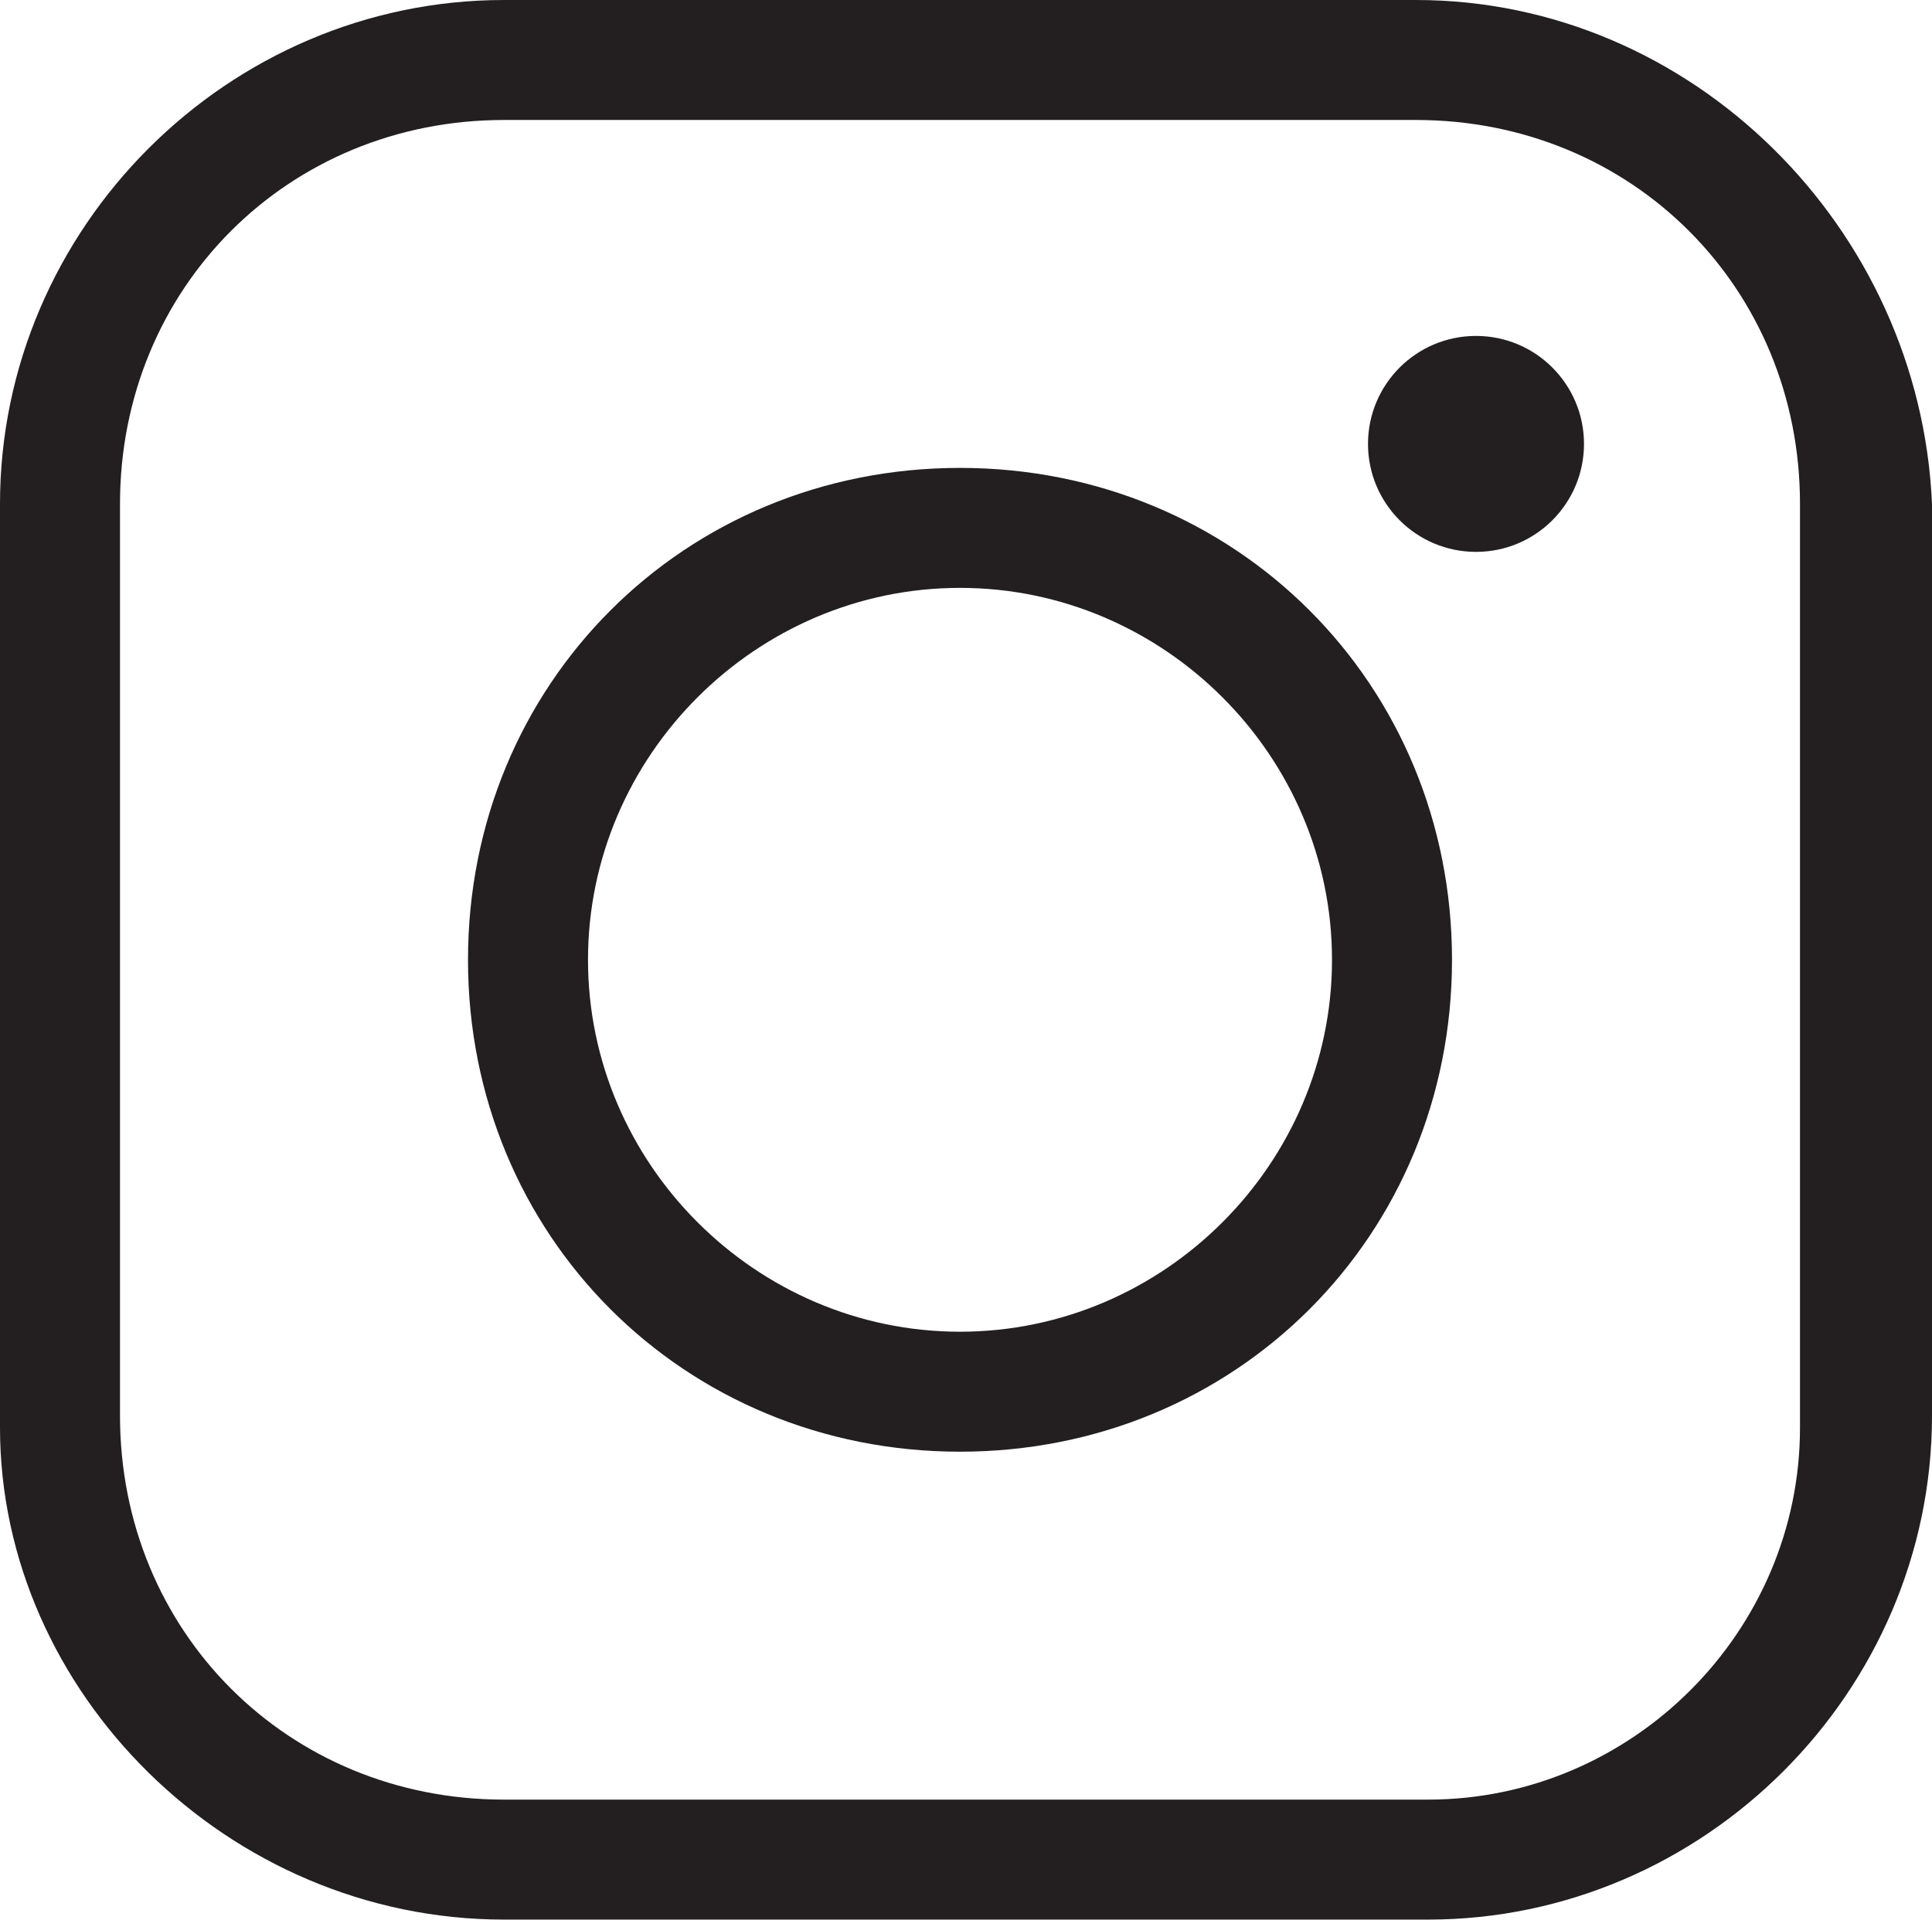
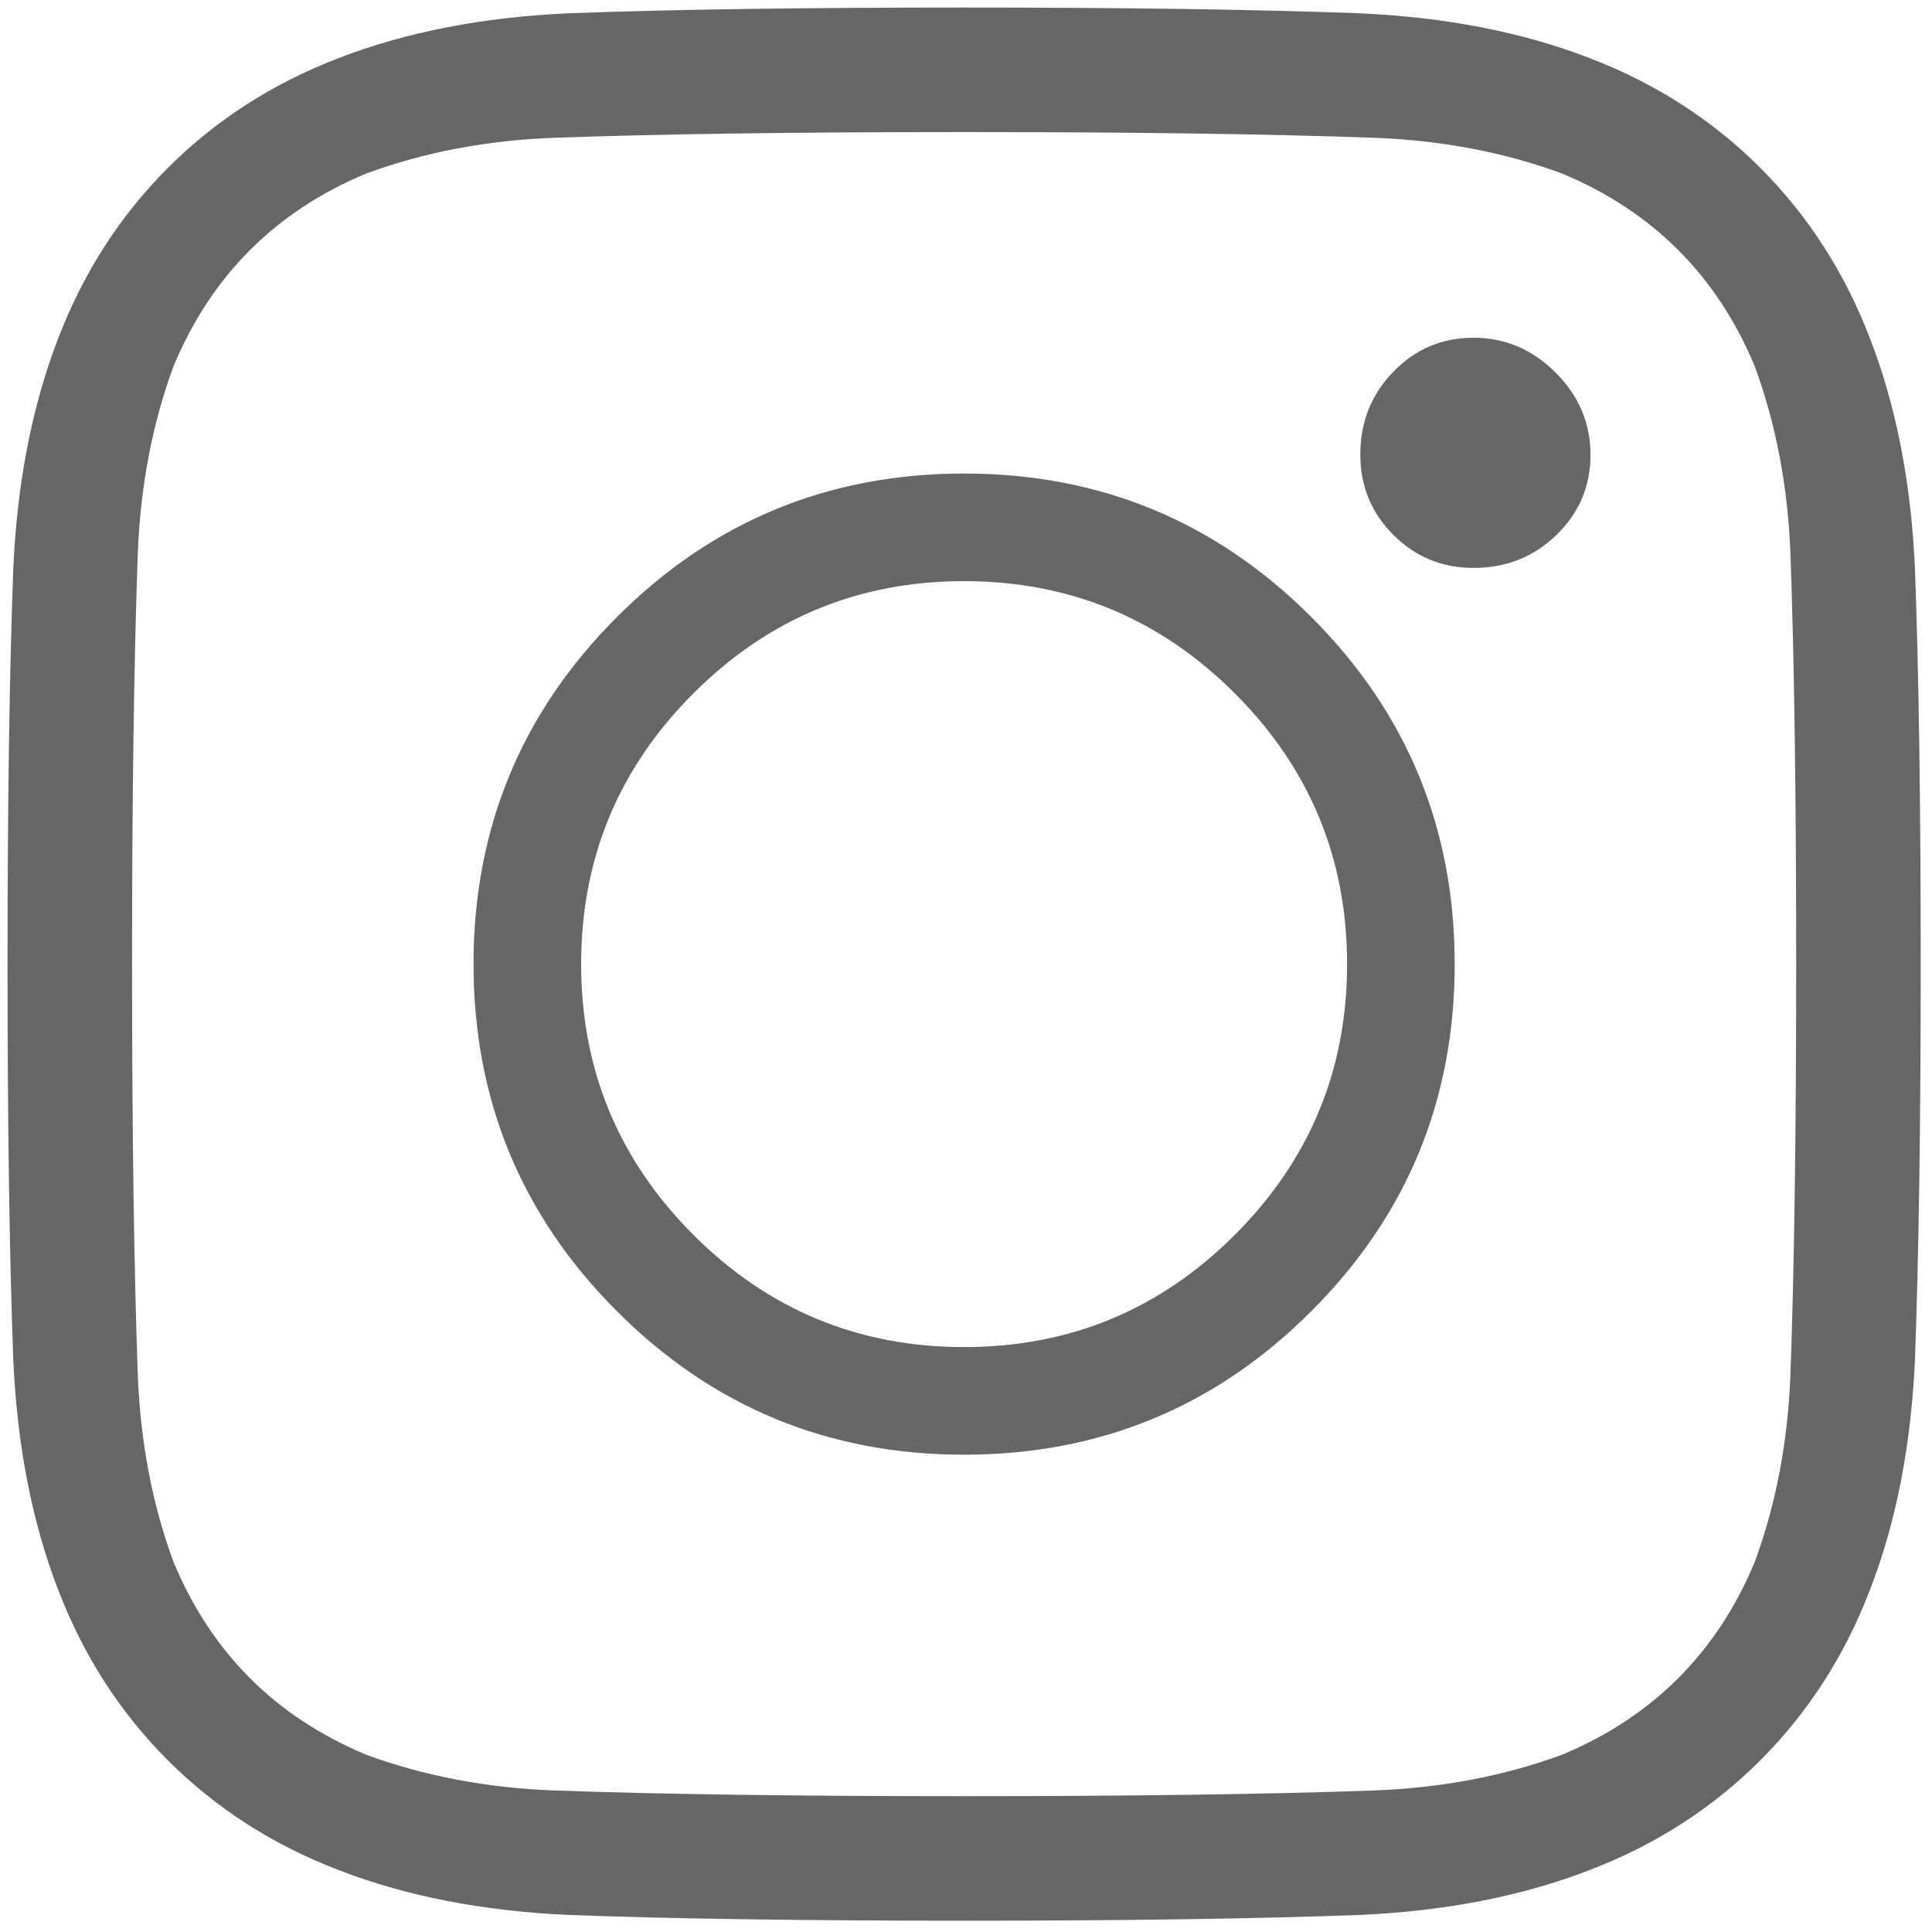
- <svg xmlns="http://www.w3.org/2000/svg" version="1.1" id="Layer_1" x="0px" y="0px" viewBox="0 0 16.1 16" style="enable-background:new 0 0 16.1 16;" xml:space="preserve">
-   <style type="text/css">
- .st0{fill:#231F20;}
- </style>
-   <path class="st0" d="M11.8,1C13.6,1,15,2.4,15,4.2v7.7c0,1.7-1.4,3.1-3.1,3.1H4.2C2.4,15,1,13.6,1,11.8V4.2C1,2.4,2.4,1,4.2,1H11.8M11.8,0H4.2C1.9,0,0,1.9,0,4.2v7.7C0,14.1,1.9,16,4.2,16h7.7c2.3,0,4.2-1.9,4.2-4.2V4.2C16,1.9,14.1,0,11.8,0z" />
-   <path class="st0" d="M8,4.9c1.7,0,3.1,1.4,3.1,3.1S9.7,11.1,8,11.1S4.9,9.7,4.9,8S6.3,4.9,8,4.9 M8,3.9C5.7,3.9,3.9,5.7,3.9,8s1.8,4.1,4.1,4.1s4.1-1.8,4.1-4.1S10.3,3.9,8,3.9z" />
-   <circle class="st0" cx="12.3" cy="3.7" r="0.9" />
+ <svg xmlns="http://www.w3.org/2000/svg" width="20" height="20" viewBox="0 0 20 20" fill="none">
+   <path d="M9.98 0.078C11.647 0.078 13.008 0.098 14.062 0.137C14.961 0.176 15.762 0.332 16.465 0.605C17.142 0.866 17.728 1.243 18.223 1.738C18.717 2.233 19.095 2.819 19.355 3.496C19.629 4.199 19.785 5 19.824 5.898C19.863 6.953 19.883 8.314 19.883 9.98C19.883 11.647 19.863 13.008 19.824 14.062C19.785 14.961 19.629 15.762 19.355 16.465C19.095 17.142 18.717 17.728 18.223 18.223C17.728 18.717 17.142 19.095 16.465 19.355C15.762 19.629 14.961 19.785 14.062 19.824C13.008 19.863 11.647 19.883 9.98 19.883C8.314 19.883 6.953 19.863 5.898 19.824C5 19.785 4.199 19.629 3.496 19.355C2.819 19.095 2.233 18.717 1.738 18.223C1.243 17.728 0.866 17.142 0.605 16.465C0.332 15.762 0.176 14.961 0.137 14.062C0.098 13.008 0.078 11.647 0.078 9.98C0.078 8.314 0.098 6.953 0.137 5.898C0.176 5 0.332 4.199 0.605 3.496C0.866 2.819 1.243 2.233 1.738 1.738C2.233 1.243 2.819 0.866 3.496 0.605C4.199 0.332 5 0.176 5.898 0.137C6.953 0.098 8.314 0.078 9.98 0.078ZM9.98 1.367C8.249 1.367 6.836 1.387 5.742 1.426C5.039 1.452 4.388 1.576 3.789 1.797C2.852 2.188 2.188 2.852 1.797 3.789C1.576 4.388 1.452 5.039 1.426 5.742C1.387 6.836 1.367 8.249 1.367 9.98C1.367 11.712 1.387 13.125 1.426 14.219C1.452 14.922 1.576 15.573 1.797 16.172C2.188 17.109 2.852 17.773 3.789 18.164C4.388 18.385 5.039 18.509 5.742 18.535C6.836 18.574 8.249 18.594 9.98 18.594C11.712 18.594 13.125 18.574 14.219 18.535C14.922 18.509 15.573 18.385 16.172 18.164C17.109 17.773 17.773 17.109 18.164 16.172C18.385 15.573 18.509 14.922 18.535 14.219C18.574 13.125 18.594 11.712 18.594 9.98C18.594 8.249 18.574 6.836 18.535 5.742C18.509 5.039 18.385 4.388 18.164 3.789C17.773 2.852 17.109 2.188 16.172 1.797C15.573 1.576 14.922 1.452 14.219 1.426C13.125 1.387 11.712 1.367 9.98 1.367ZM9.98 13.945C11.074 13.945 12.008 13.558 12.783 12.783C13.558 12.008 13.945 11.074 13.945 9.98C13.945 8.887 13.558 7.952 12.783 7.178C12.008 6.403 11.074 6.016 9.98 6.016C8.887 6.016 7.952 6.403 7.178 7.178C6.403 7.952 6.016 8.887 6.016 9.98C6.016 11.074 6.403 12.008 7.178 12.783C7.952 13.558 8.887 13.945 9.98 13.945ZM9.98 4.902C11.387 4.902 12.585 5.397 13.574 6.387C14.564 7.376 15.059 8.574 15.059 9.98C15.059 11.387 14.564 12.585 13.574 13.574C12.585 14.564 11.387 15.059 9.98 15.059C8.574 15.059 7.376 14.564 6.387 13.574C5.397 12.585 4.902 11.387 4.902 9.98C4.902 8.574 5.397 7.376 6.387 6.387C7.376 5.397 8.574 4.902 9.98 4.902ZM16.465 4.707C16.465 5.033 16.348 5.309 16.113 5.537C15.879 5.765 15.592 5.879 15.254 5.879C14.928 5.879 14.652 5.765 14.424 5.537C14.196 5.309 14.082 5.033 14.082 4.707C14.082 4.368 14.196 4.082 14.424 3.848C14.652 3.613 14.928 3.496 15.254 3.496C15.579 3.496 15.863 3.617 16.104 3.857C16.344 4.098 16.465 4.382 16.465 4.707Z" fill="#666666" />
</svg>
